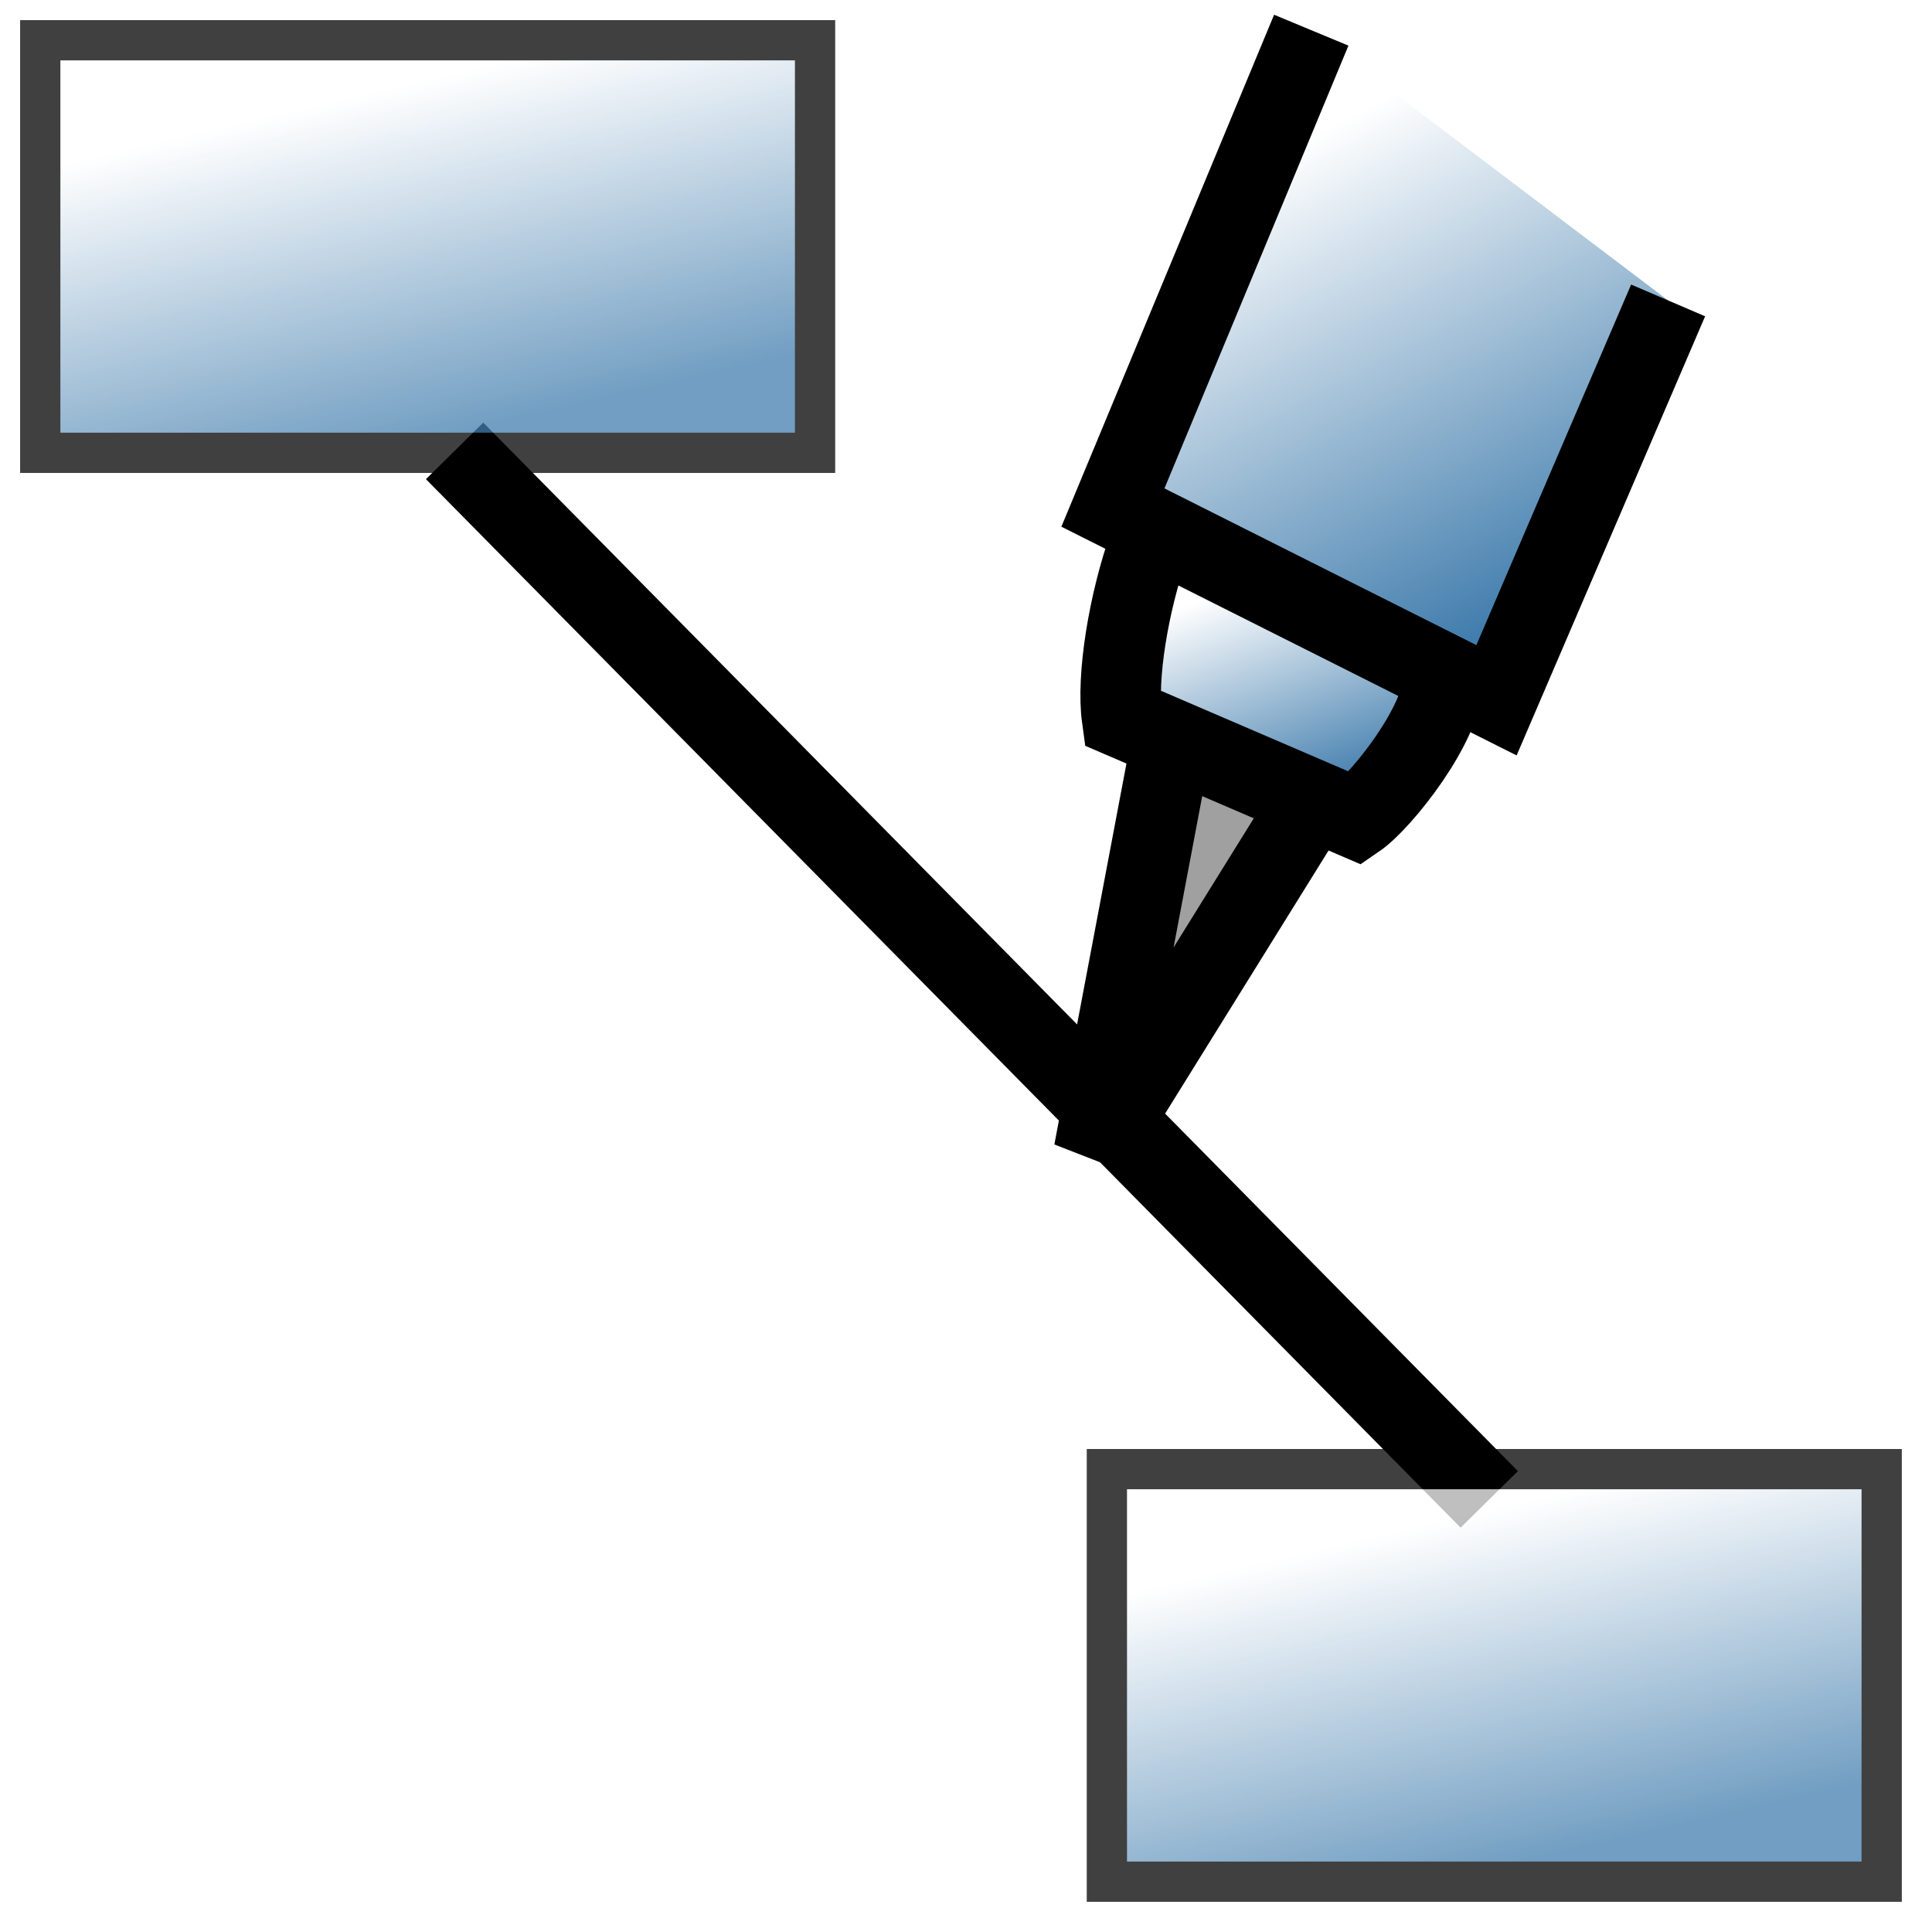
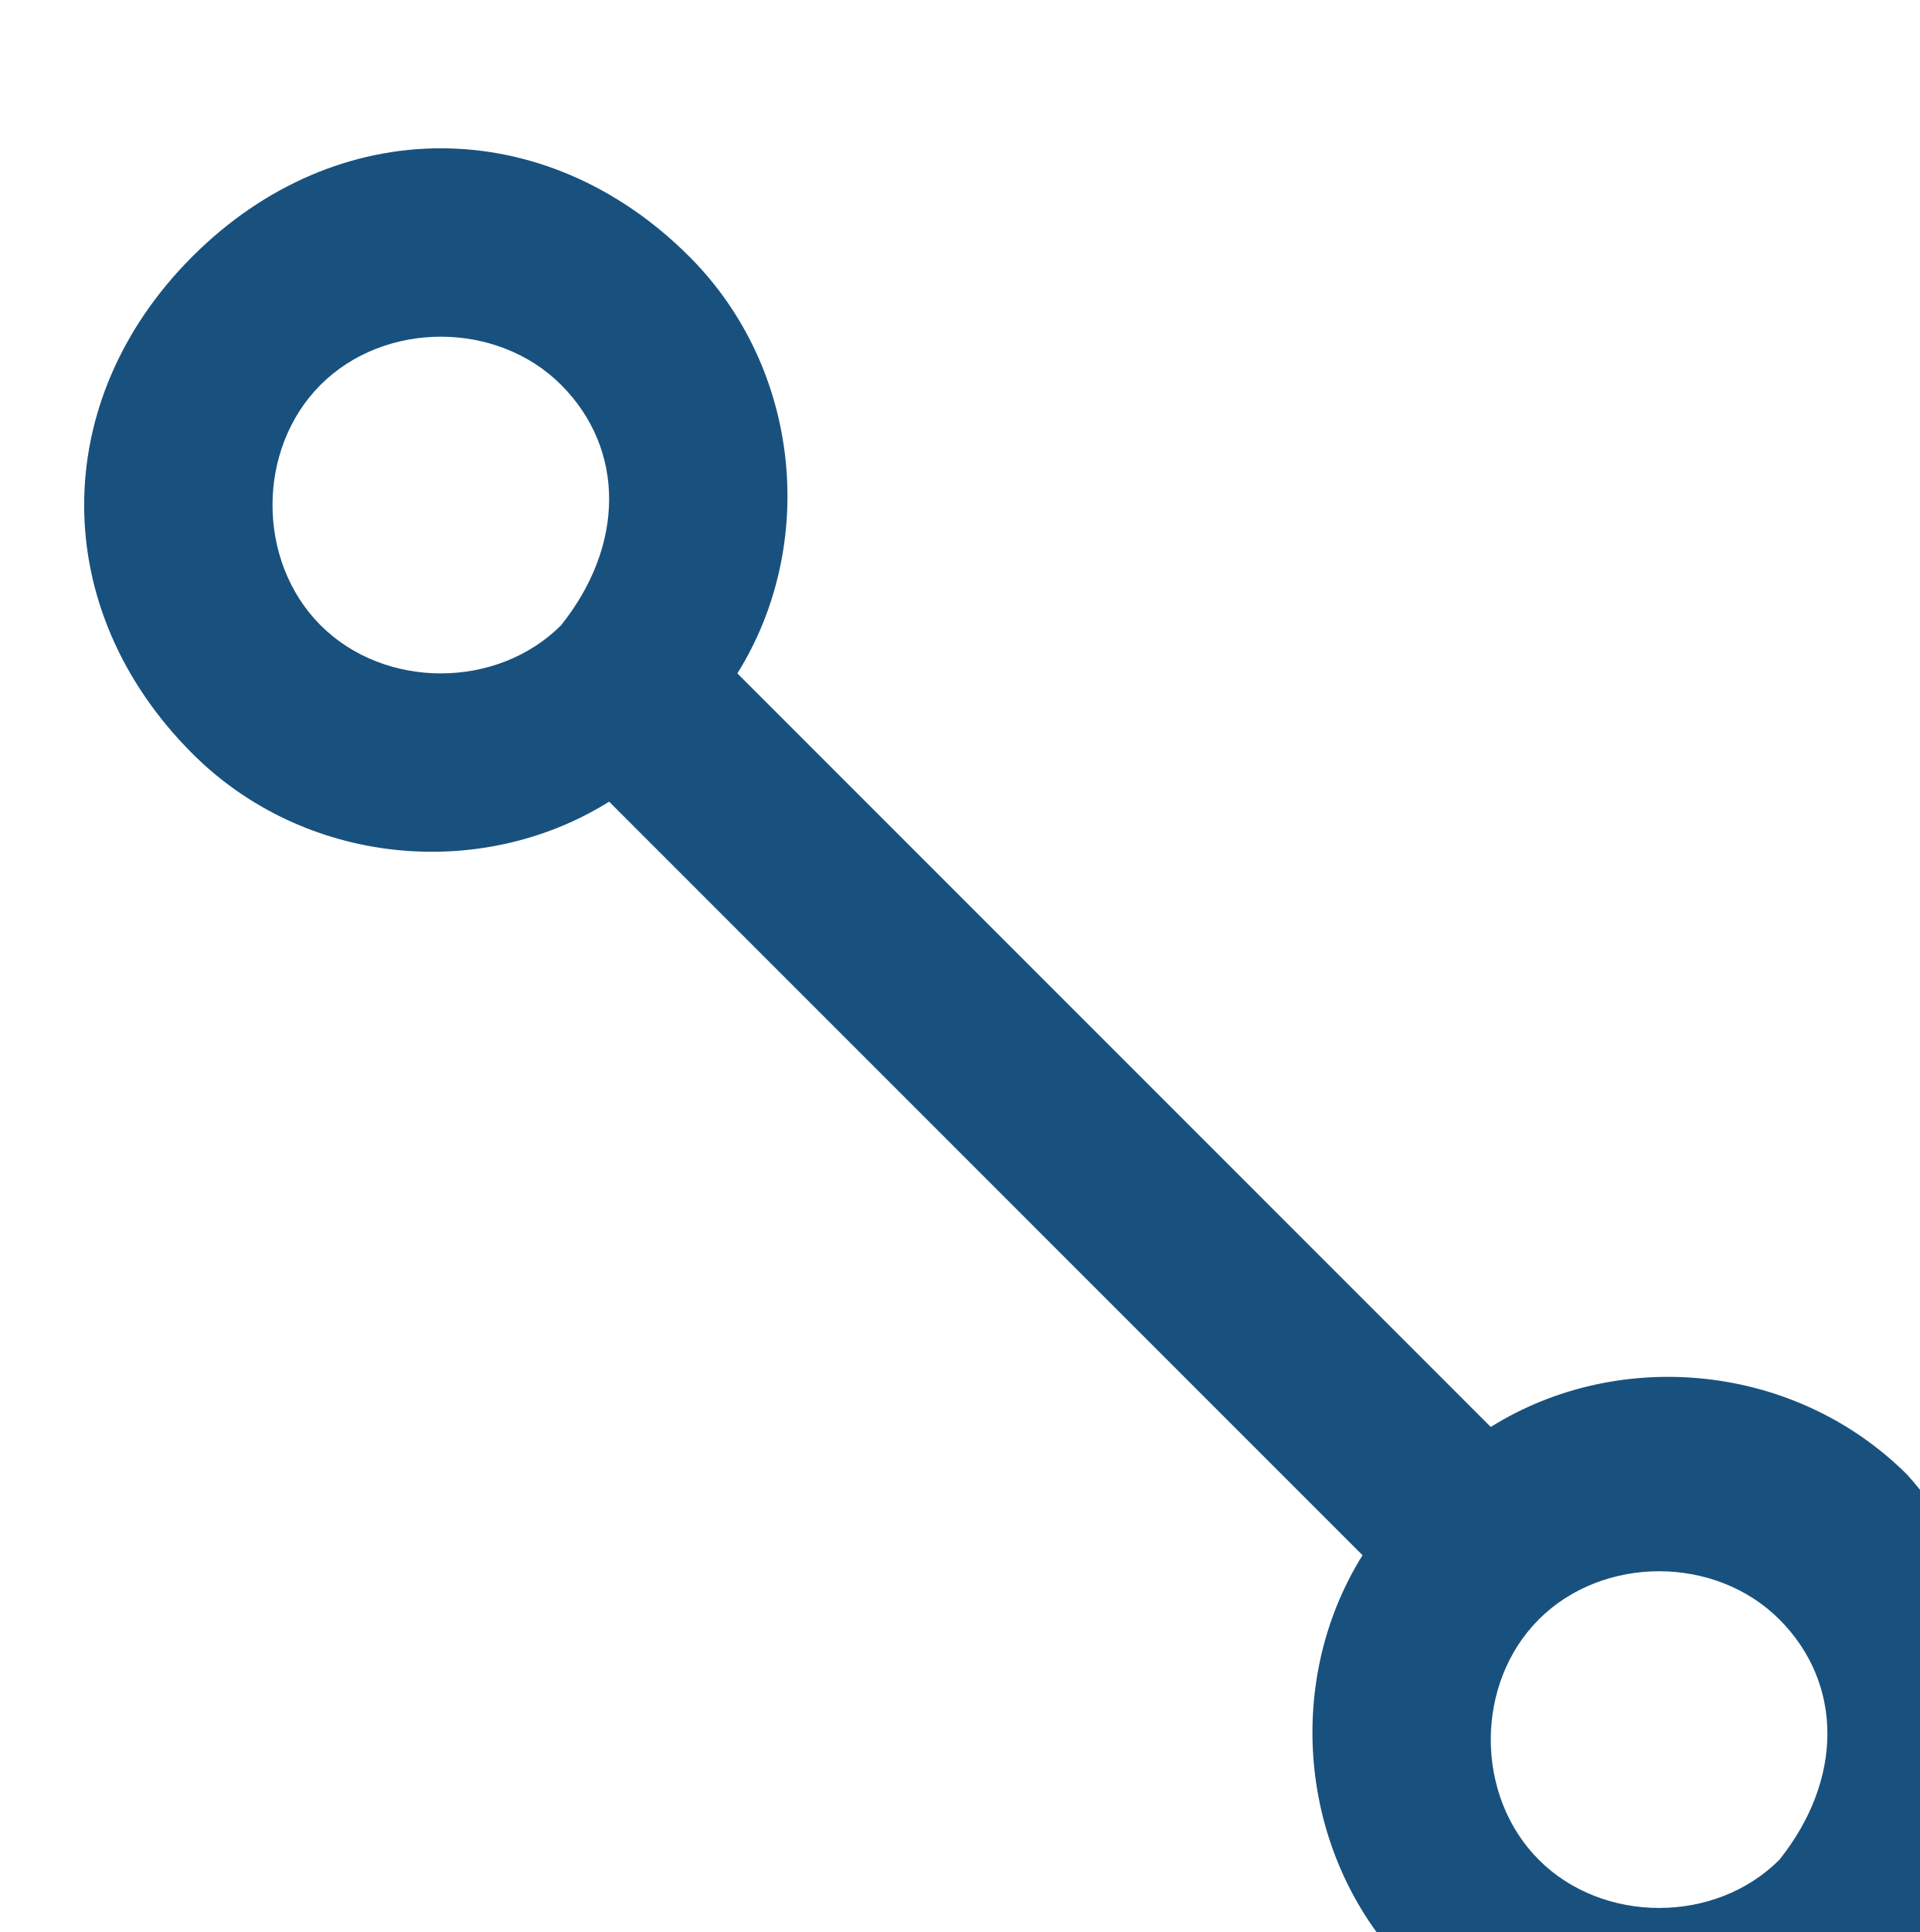
<svg xmlns="http://www.w3.org/2000/svg">
  <g id="mode_connect">
-     <svg viewBox="0 0 24 24">
+     <svg viewBox="0 0 1024 1024" version="1.1" width="24" height="24">
      <defs>
-         <line stroke-width="5" fill="none" stroke="#000000" id="svg_2" y2="121" x2="136" y1="7" x1="136">
-           <stop stop-opacity="1" stop-color="#4687a0" />
-           <stop stop-opacity="1" stop-color="#ffffff" />
-         </line>
-         <linearGradient y2="0.184" x2="0.297" y1="0.922" x1="0.621" id="svg_3">
-           <stop stop-opacity="1" stop-color="#417dad" offset="0" />
-           <stop stop-opacity="1" stop-color="#ffffff" offset="1" />
-         </linearGradient>
+         <style type="text/css" />
      </defs>
-       <g>
-         <line x1="5.647" y1="5.601" x2="18.5" y2="18.626" id="svg_5" stroke="#000000" fill="none" />
-         <rect opacity="0.75" stroke-width="0.5" x="0.5" y="0.5" width="9.625" height="5.125" id="svg_1" fill="url(#svg_3)" stroke="#000000" />
-         <rect opacity="0.75" id="svg_4" stroke-width="0.5" x="13.75" y="18.25" width="9.625" height="5.125" fill="url(#svg_3)" stroke="#000000" />
-         <g id="svg_9">
-           <path d="m14.571,9.121l-0.982,5.189l2.709,-4.361" id="svg_6" fill="#a0a0a0" stroke="#000000" />
-           <path d="m14.276,6.763c-0.259,0.726 -0.407,1.656 -0.338,2.154l2.908,1.251c0.31,-0.212 1.082,-1.181 1.082,-1.737" id="svg_7" fill="url(#svg_3)" stroke="#000000" />
-           <path d="m16.289,0.375l-2.464,5.93l4.765,2.394l2.132,-4.967" id="svg_8" fill="url(#svg_3)" stroke="#000000" />
-         </g>
-       </g>
+       <path d="M937.354 724.677C882.215 669.538 795.569 661.662 732.554 701.046L362.338 330.831C401.723 267.815 393.846 181.169 338.708 126.031 267.815 55.138 165.415 55.138 94.523 126.031 23.631 196.923 23.631 299.323 94.523 370.215 149.662 425.354 236.308 433.231 299.323 393.846L669.538 764.062C630.154 827.077 638.031 913.723 693.169 968.862 764.062 1039.754 866.462 1039.754 937.354 968.862 1000.369 897.969 1000.369 795.569 937.354 724.677L937.354 724.677ZM275.692 307.2C244.185 338.708 189.046 338.708 157.538 307.2 126.031 275.692 126.031 220.554 157.538 189.046 189.046 157.538 244.185 157.538 275.692 189.046 307.2 220.554 307.2 267.815 275.692 307.2L275.692 307.2ZM874.338 913.723C842.831 945.231 787.692 945.231 756.185 913.723 724.677 882.215 724.677 827.077 756.185 795.569 787.692 764.062 842.831 764.062 874.338 795.569 905.846 827.077 905.846 874.338 874.338 913.723L874.338 913.723Z" p-id="10326" fill="#18517e" />
    </svg>
  </g>
  <g id="svg_eof" />
</svg>
